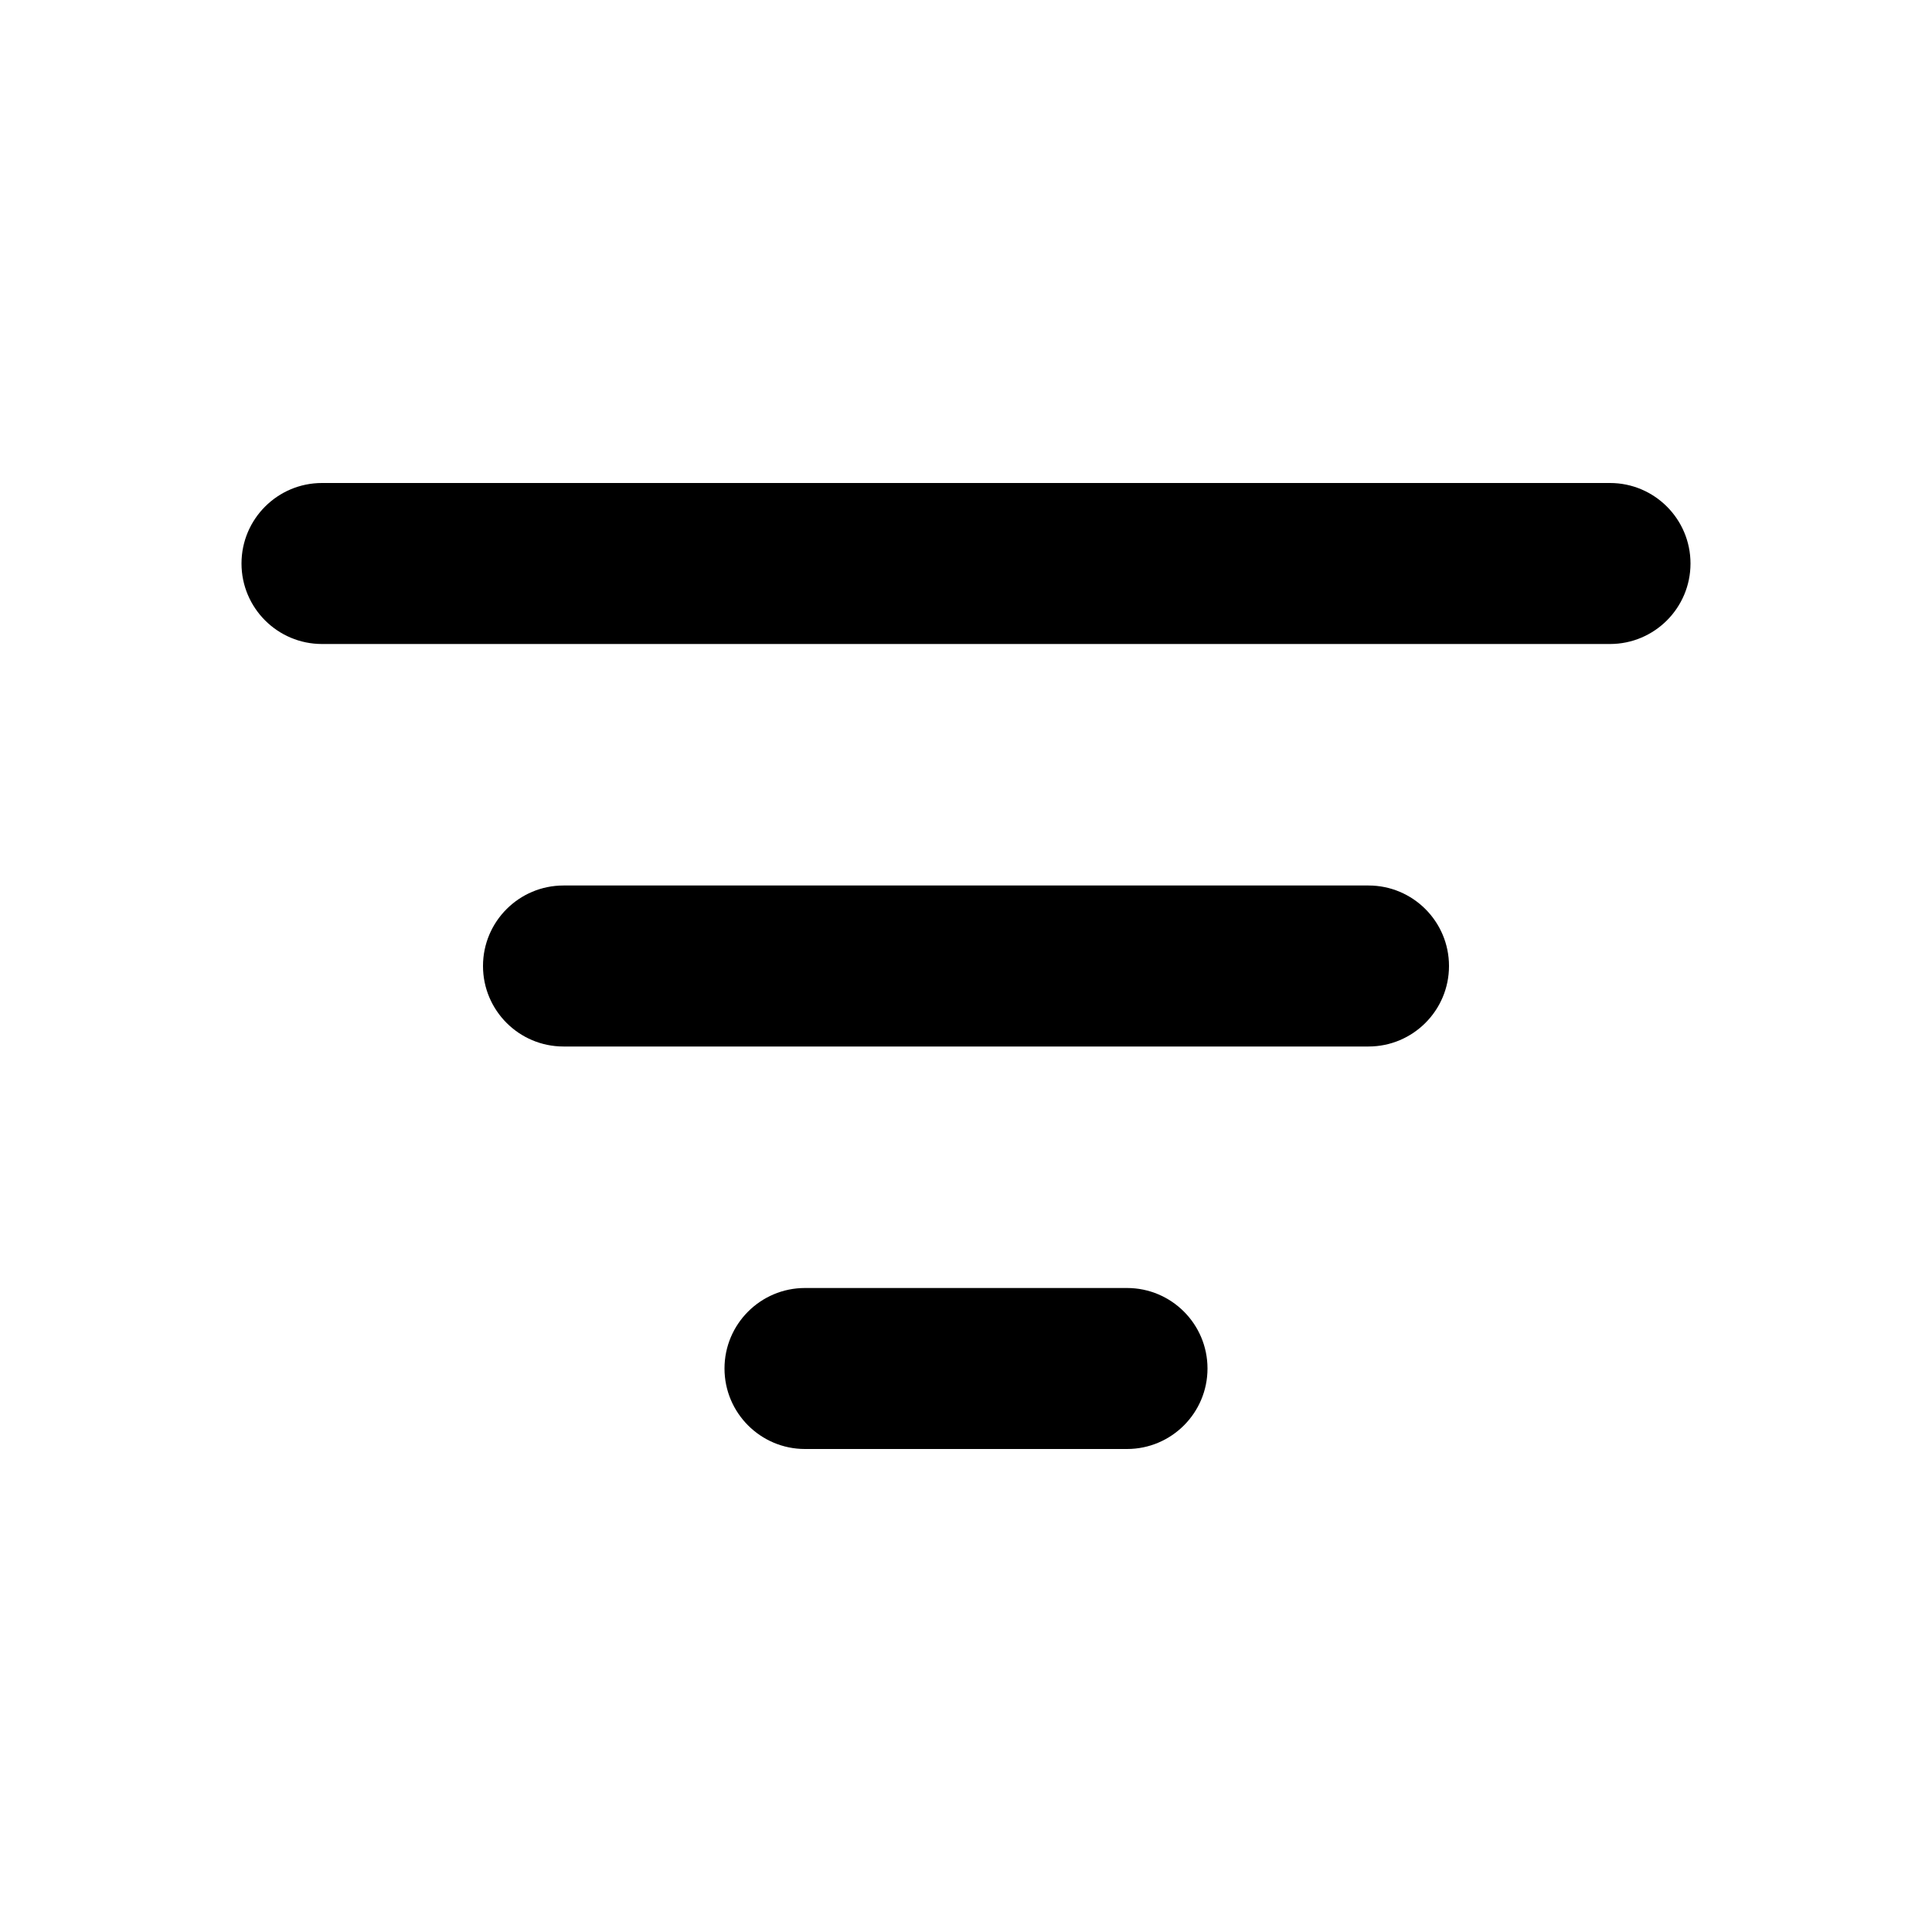
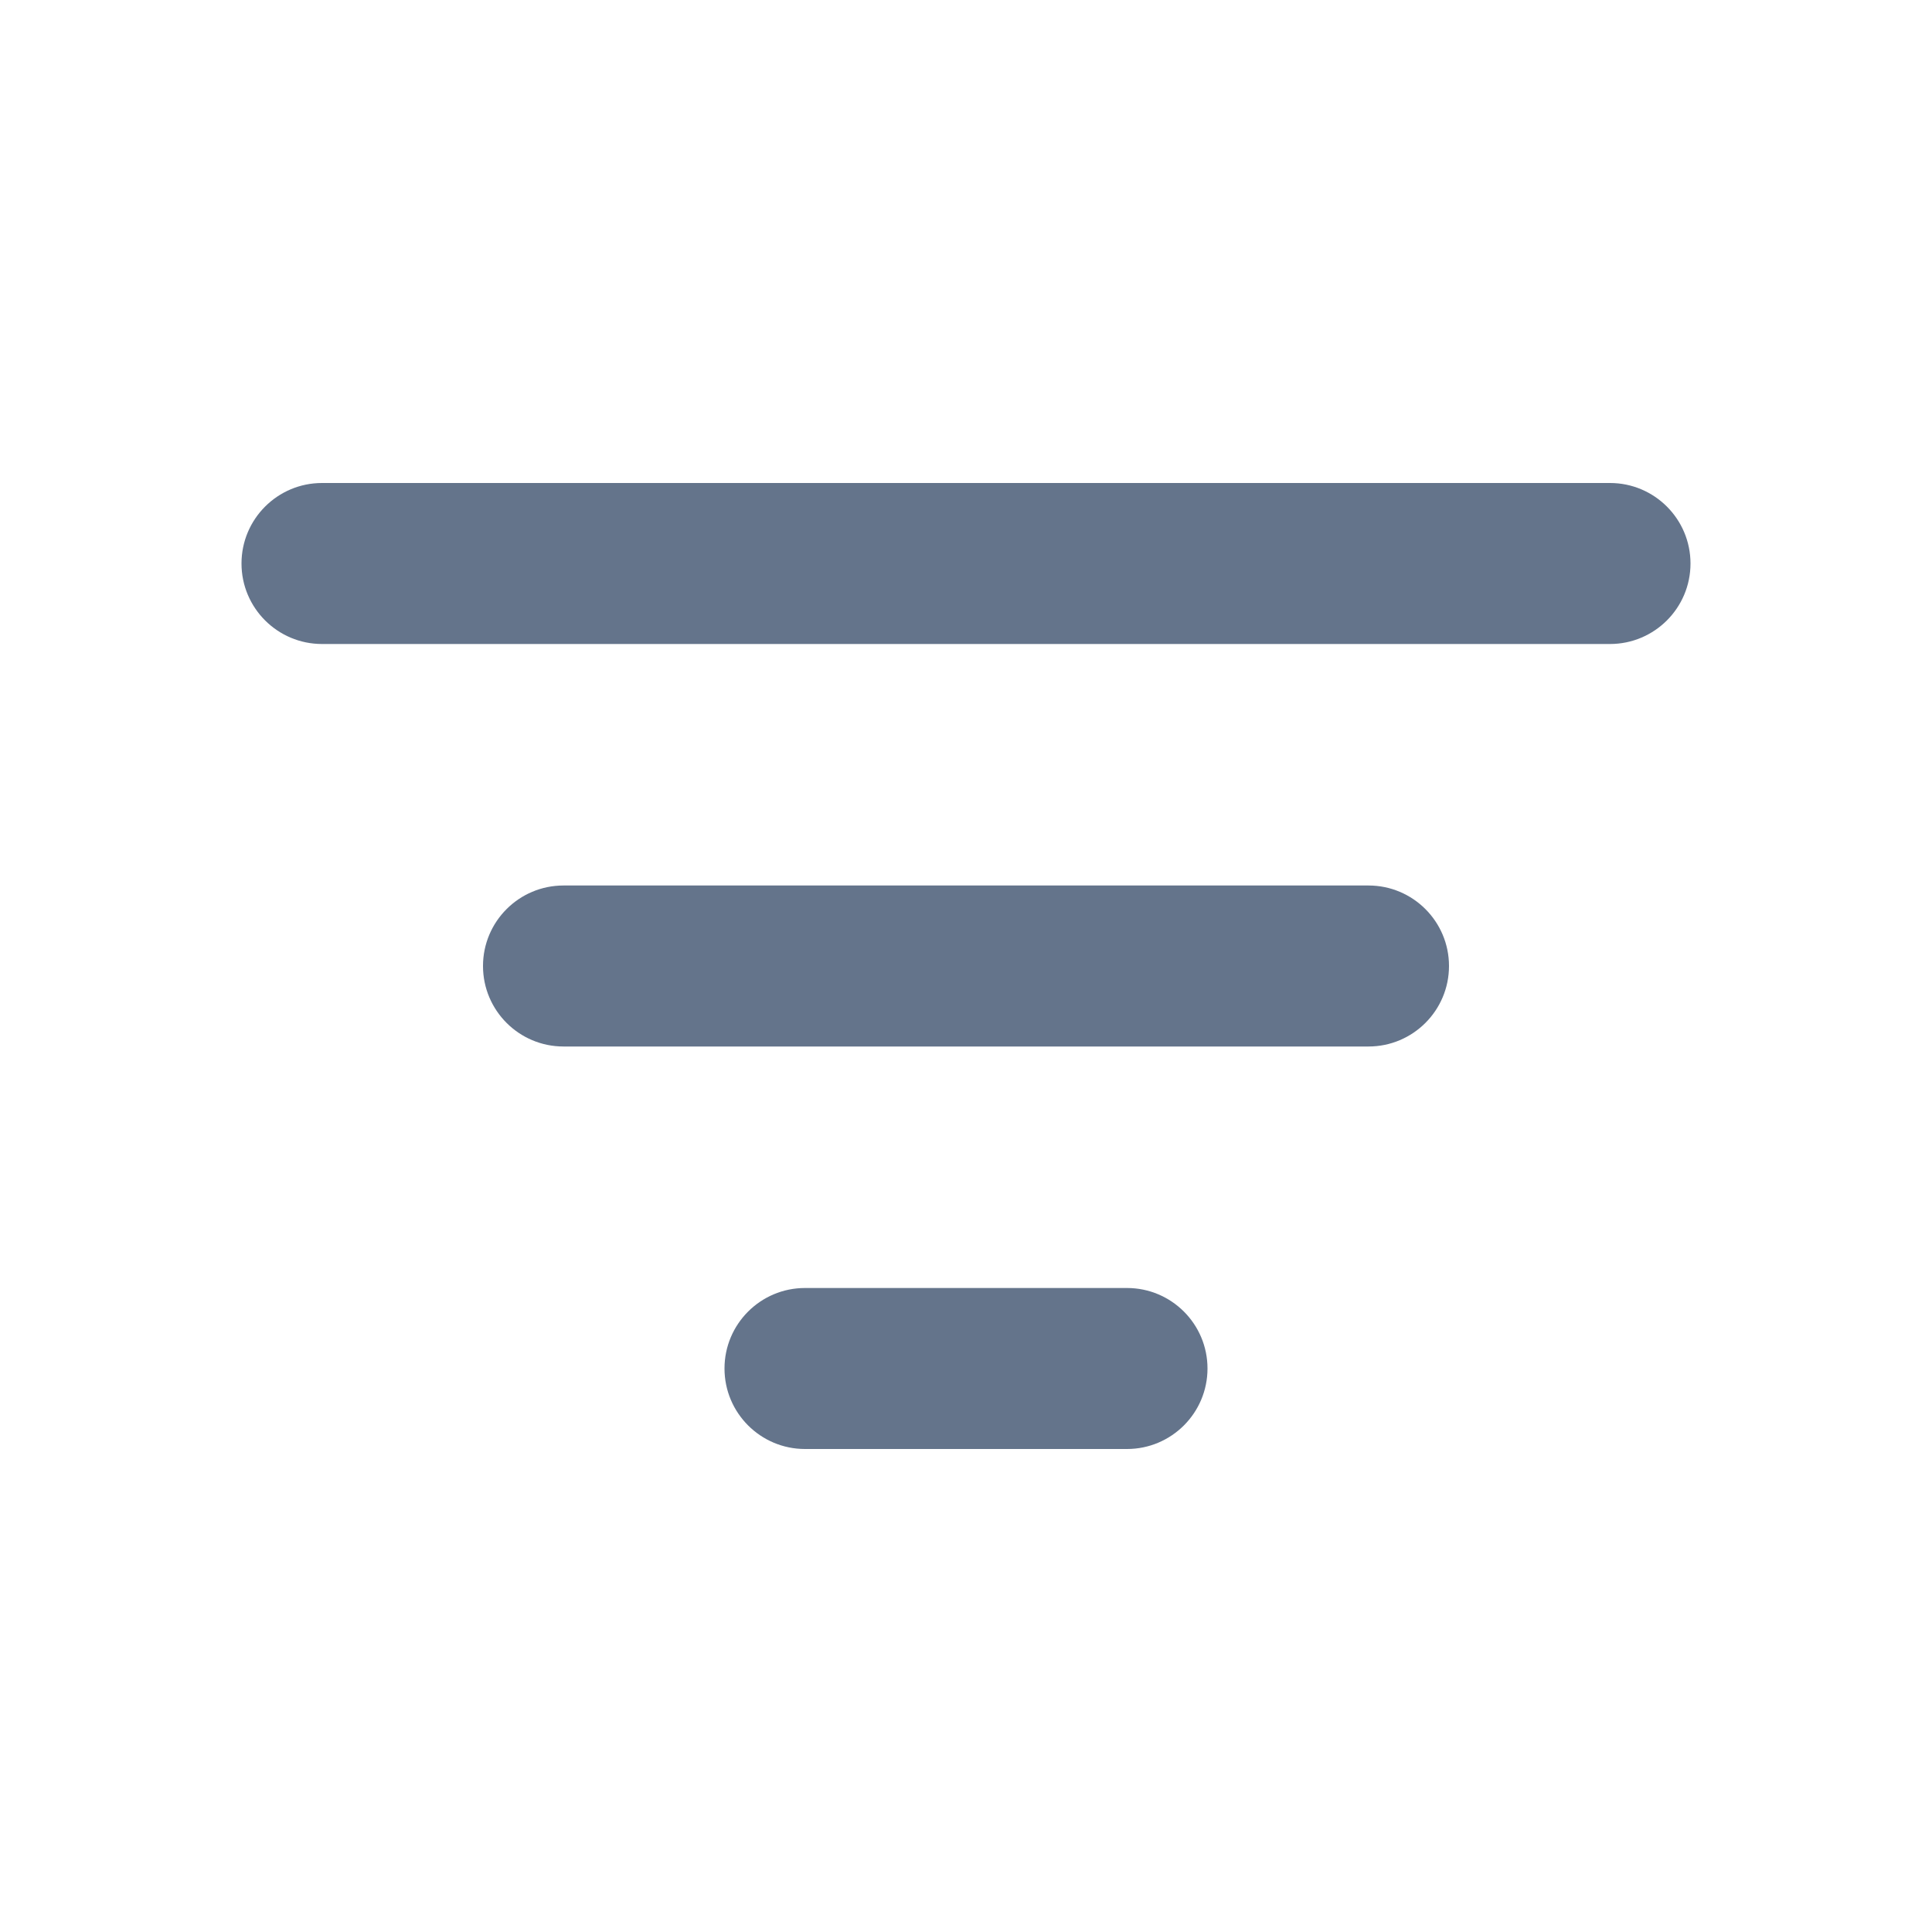
<svg xmlns="http://www.w3.org/2000/svg" width="800px" height="800px" viewBox="0 0 24 24" fill="none">
-   <path fill-rule="evenodd" clip-rule="evenodd" d="M3 7C3 6.448 3.448 6 4 6H20C20.552 6 21 6.448 21 7C21 7.552 20.552 8 20 8H4C3.448 8 3 7.552 3 7ZM6 12C6 11.448 6.448 11 7 11H17C17.552 11 18 11.448 18 12C18 12.552 17.552 13 17 13H7C6.448 13 6 12.552 6 12ZM9 17C9 16.448 9.448 16 10 16H14C14.552 16 15 16.448 15 17C15 17.552 14.552 18 14 18H10C9.448 18 9 17.552 9 17Z" fill="#000000" />
+   <path fill-rule="evenodd" clip-rule="evenodd" d="M3 7C3 6.448 3.448 6 4 6H20C20.552 6 21 6.448 21 7C21 7.552 20.552 8 20 8H4C3.448 8 3 7.552 3 7ZM6 12C6 11.448 6.448 11 7 11H17C17.552 11 18 11.448 18 12C18 12.552 17.552 13 17 13H7C6.448 13 6 12.552 6 12ZM9 17C9 16.448 9.448 16 10 16H14C14.552 16 15 16.448 15 17C15 17.552 14.552 18 14 18H10C9.448 18 9 17.552 9 17Z" fill="#64748b" />
</svg>
